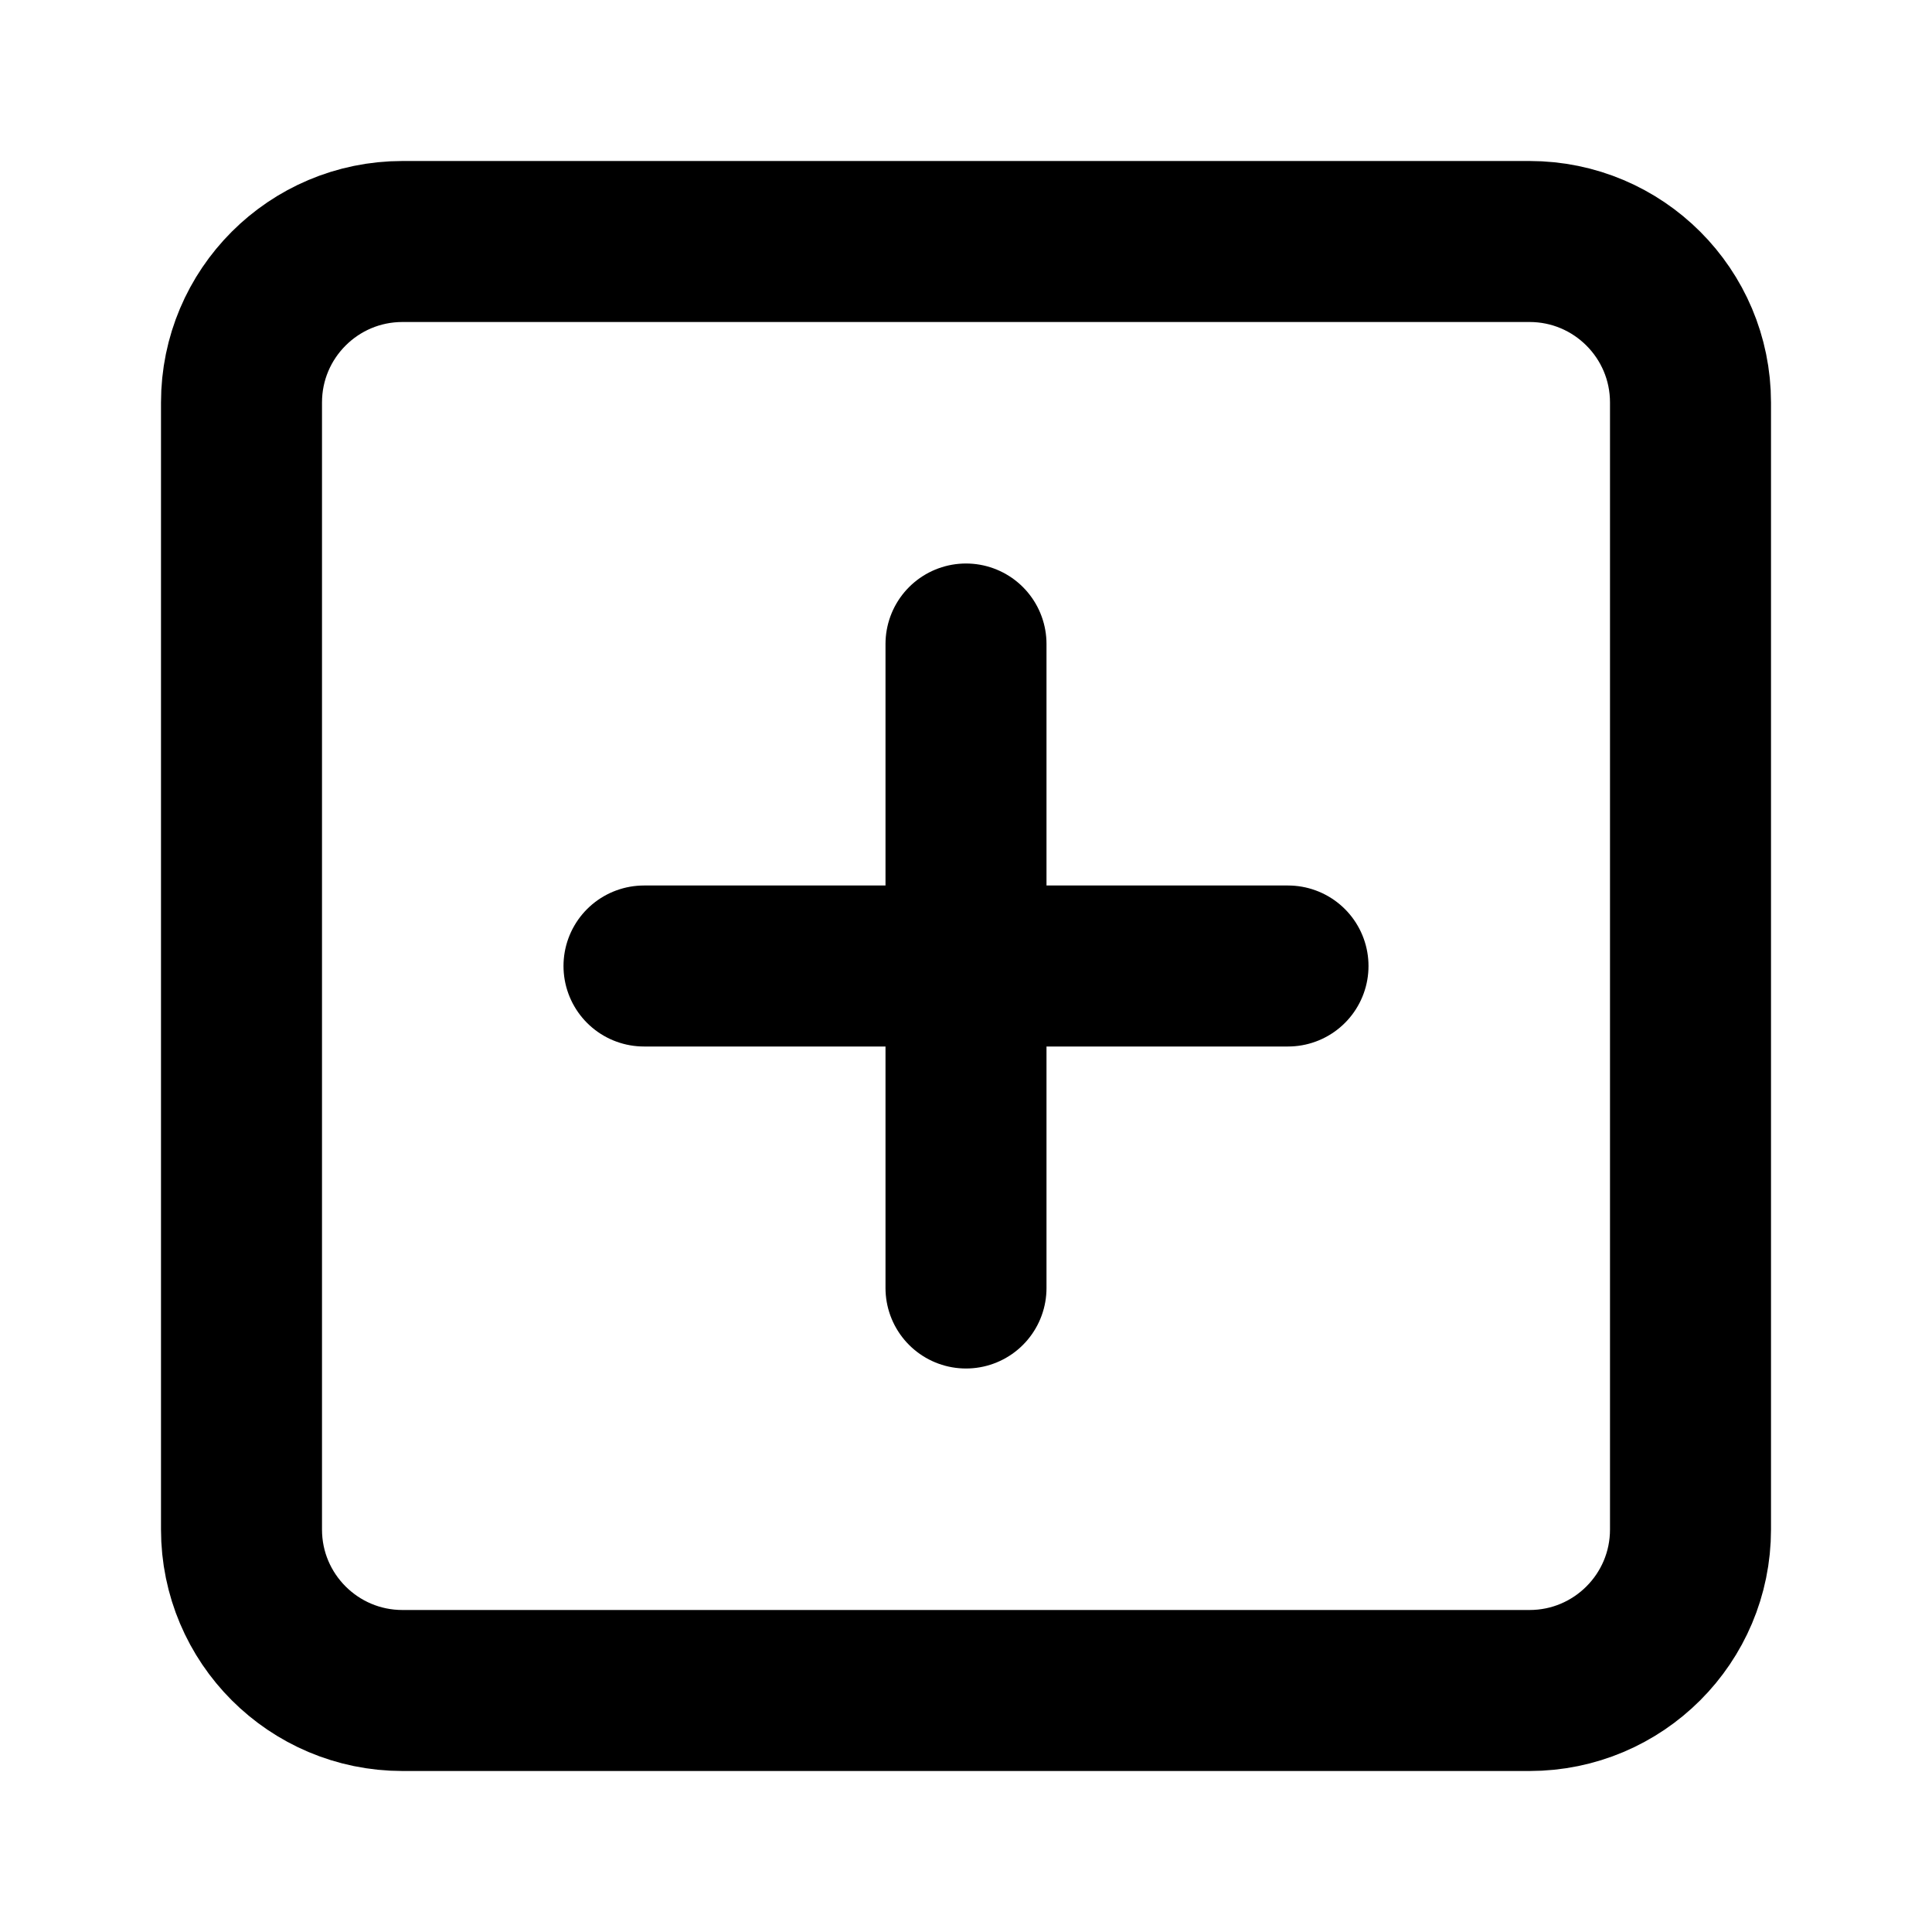
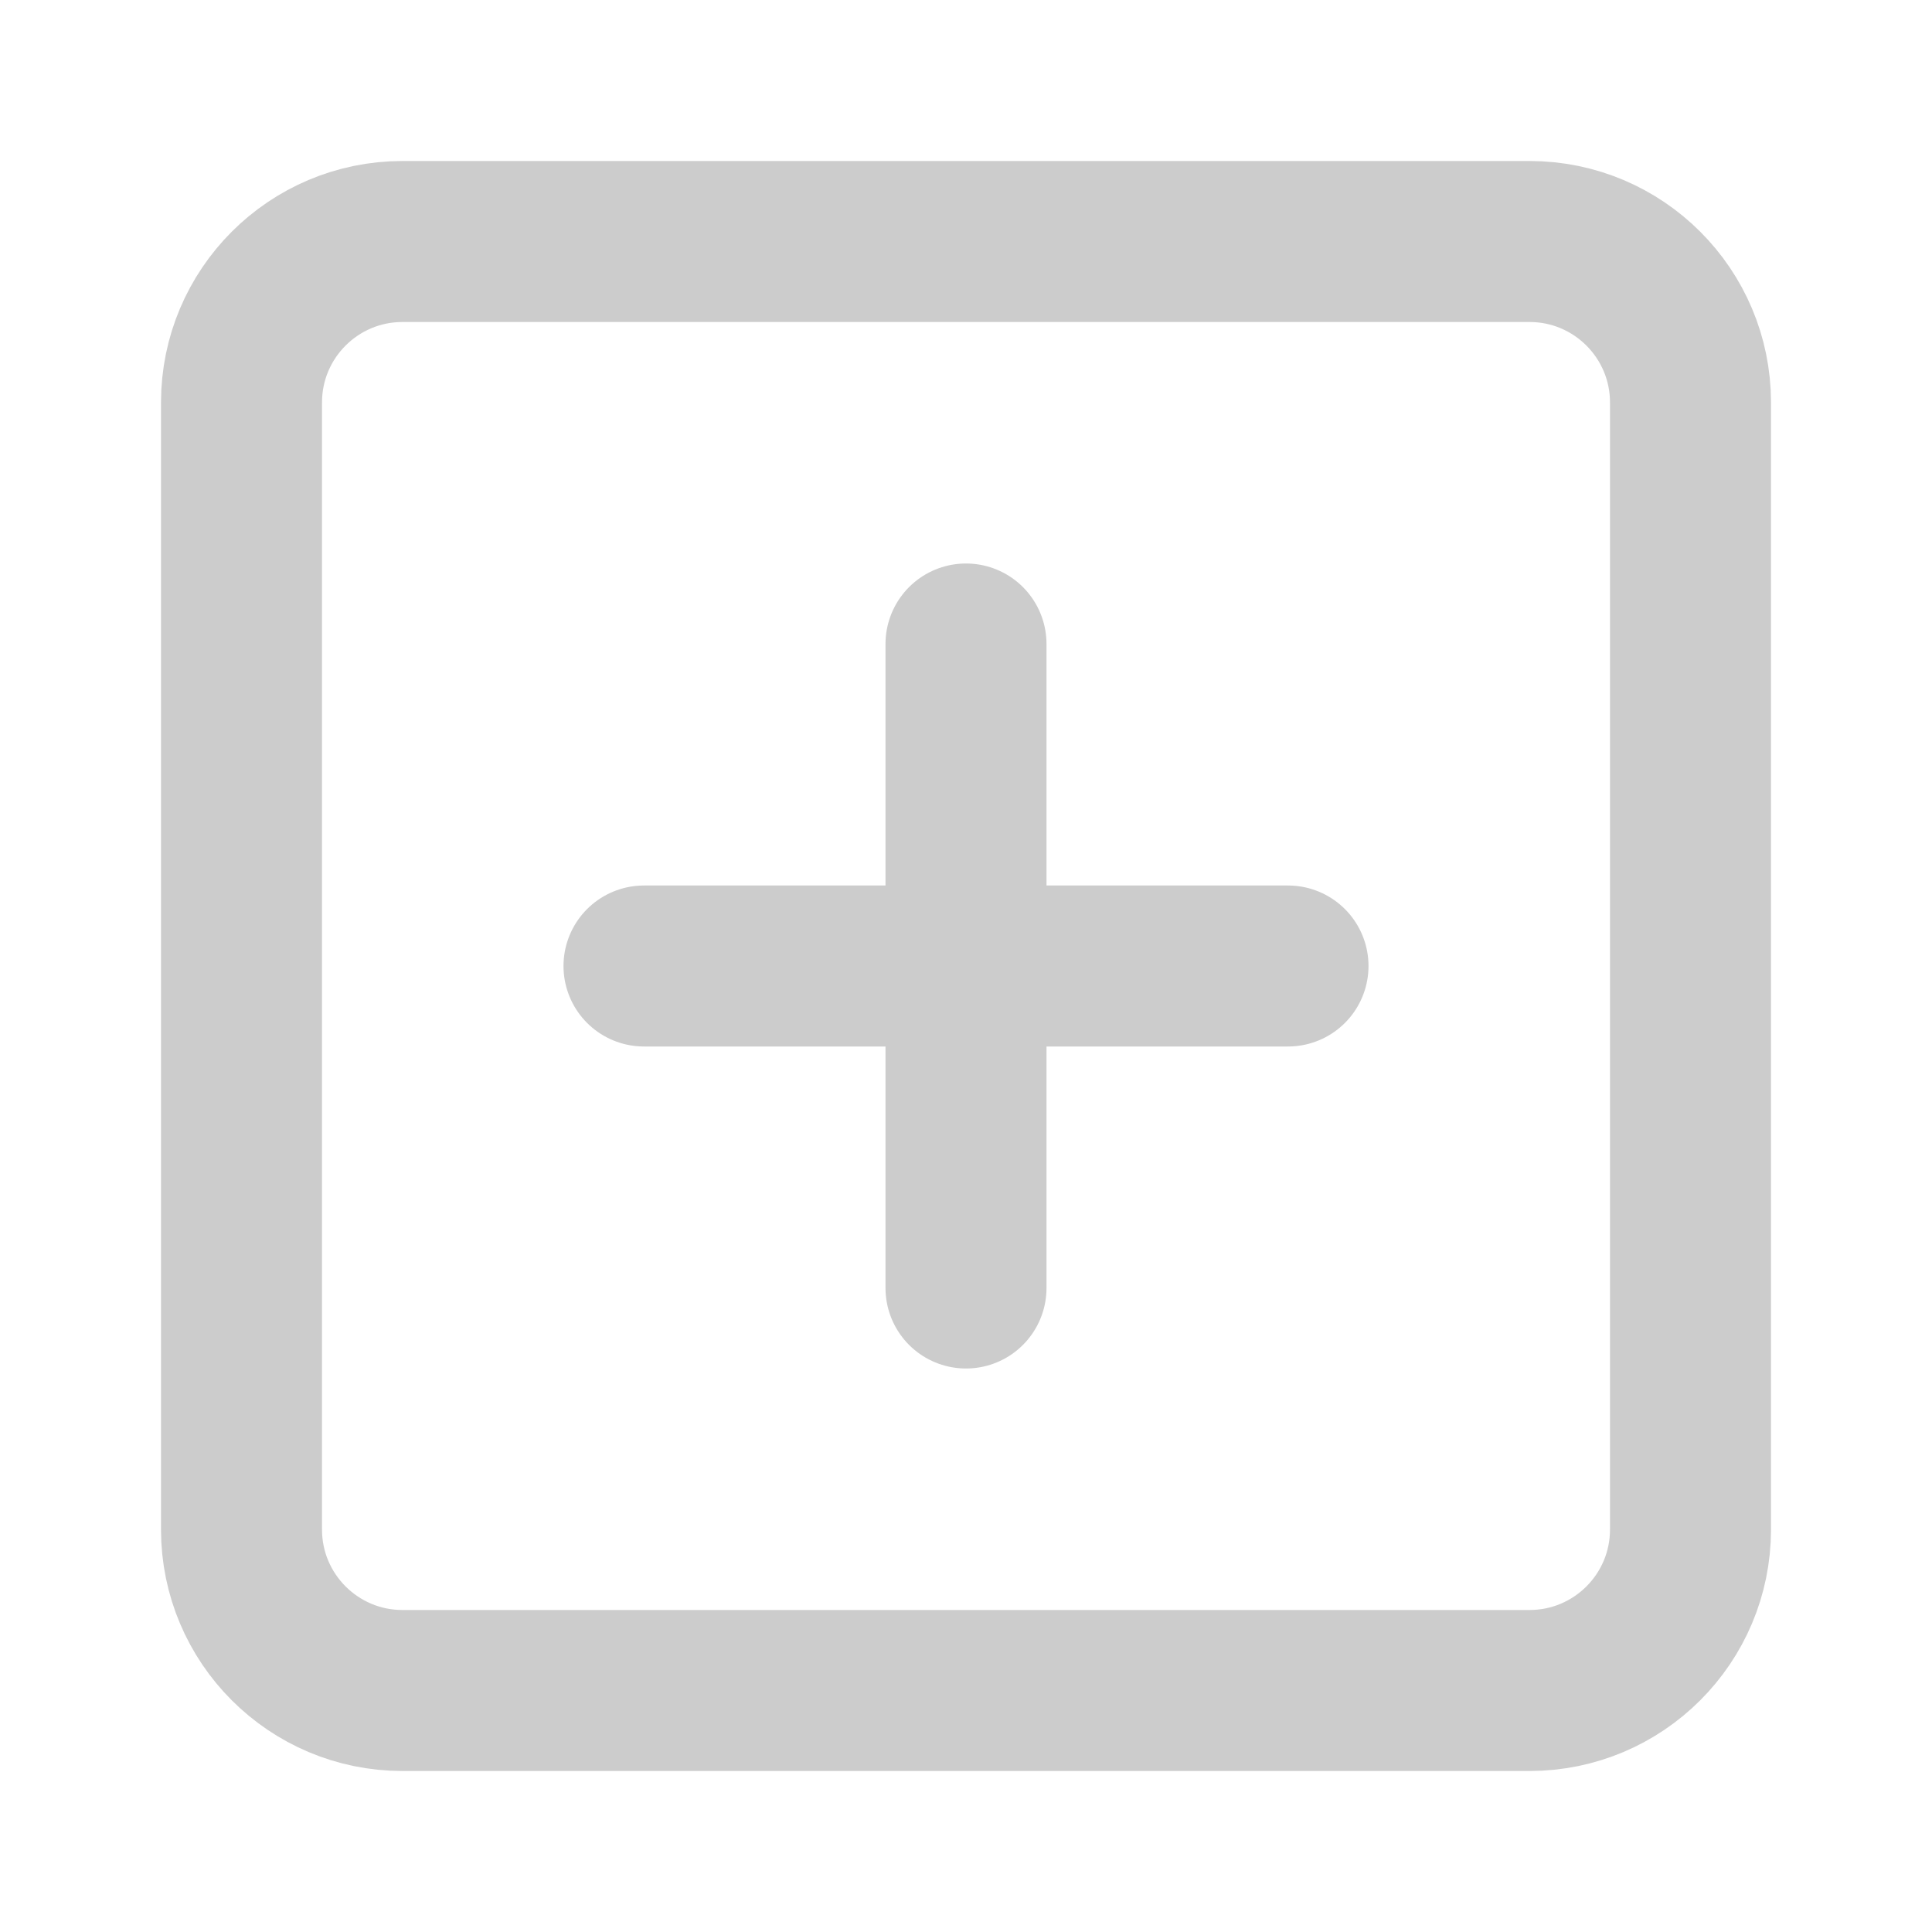
- <svg xmlns="http://www.w3.org/2000/svg" width="24" height="24" viewBox="0 0 24 24" fill="none" stroke="currentColor" stroke-width="2" stroke-linecap="round" stroke-linejoin="round" class="feather feather-plus-square">
+ <svg xmlns="http://www.w3.org/2000/svg" width="24" height="24" viewBox="0 0 24 24" fill="none" stroke="#cccccc" stroke-width="2" stroke-linecap="round" stroke-linejoin="round" class="feather feather-plus-square">
  <rect x="3" y="3" width="18" height="18" rx="2" ry="2" />
  <line x1="12" y1="8" x2="12" y2="16" />
  <line x1="8" y1="12" x2="16" y2="12" />
</svg>
